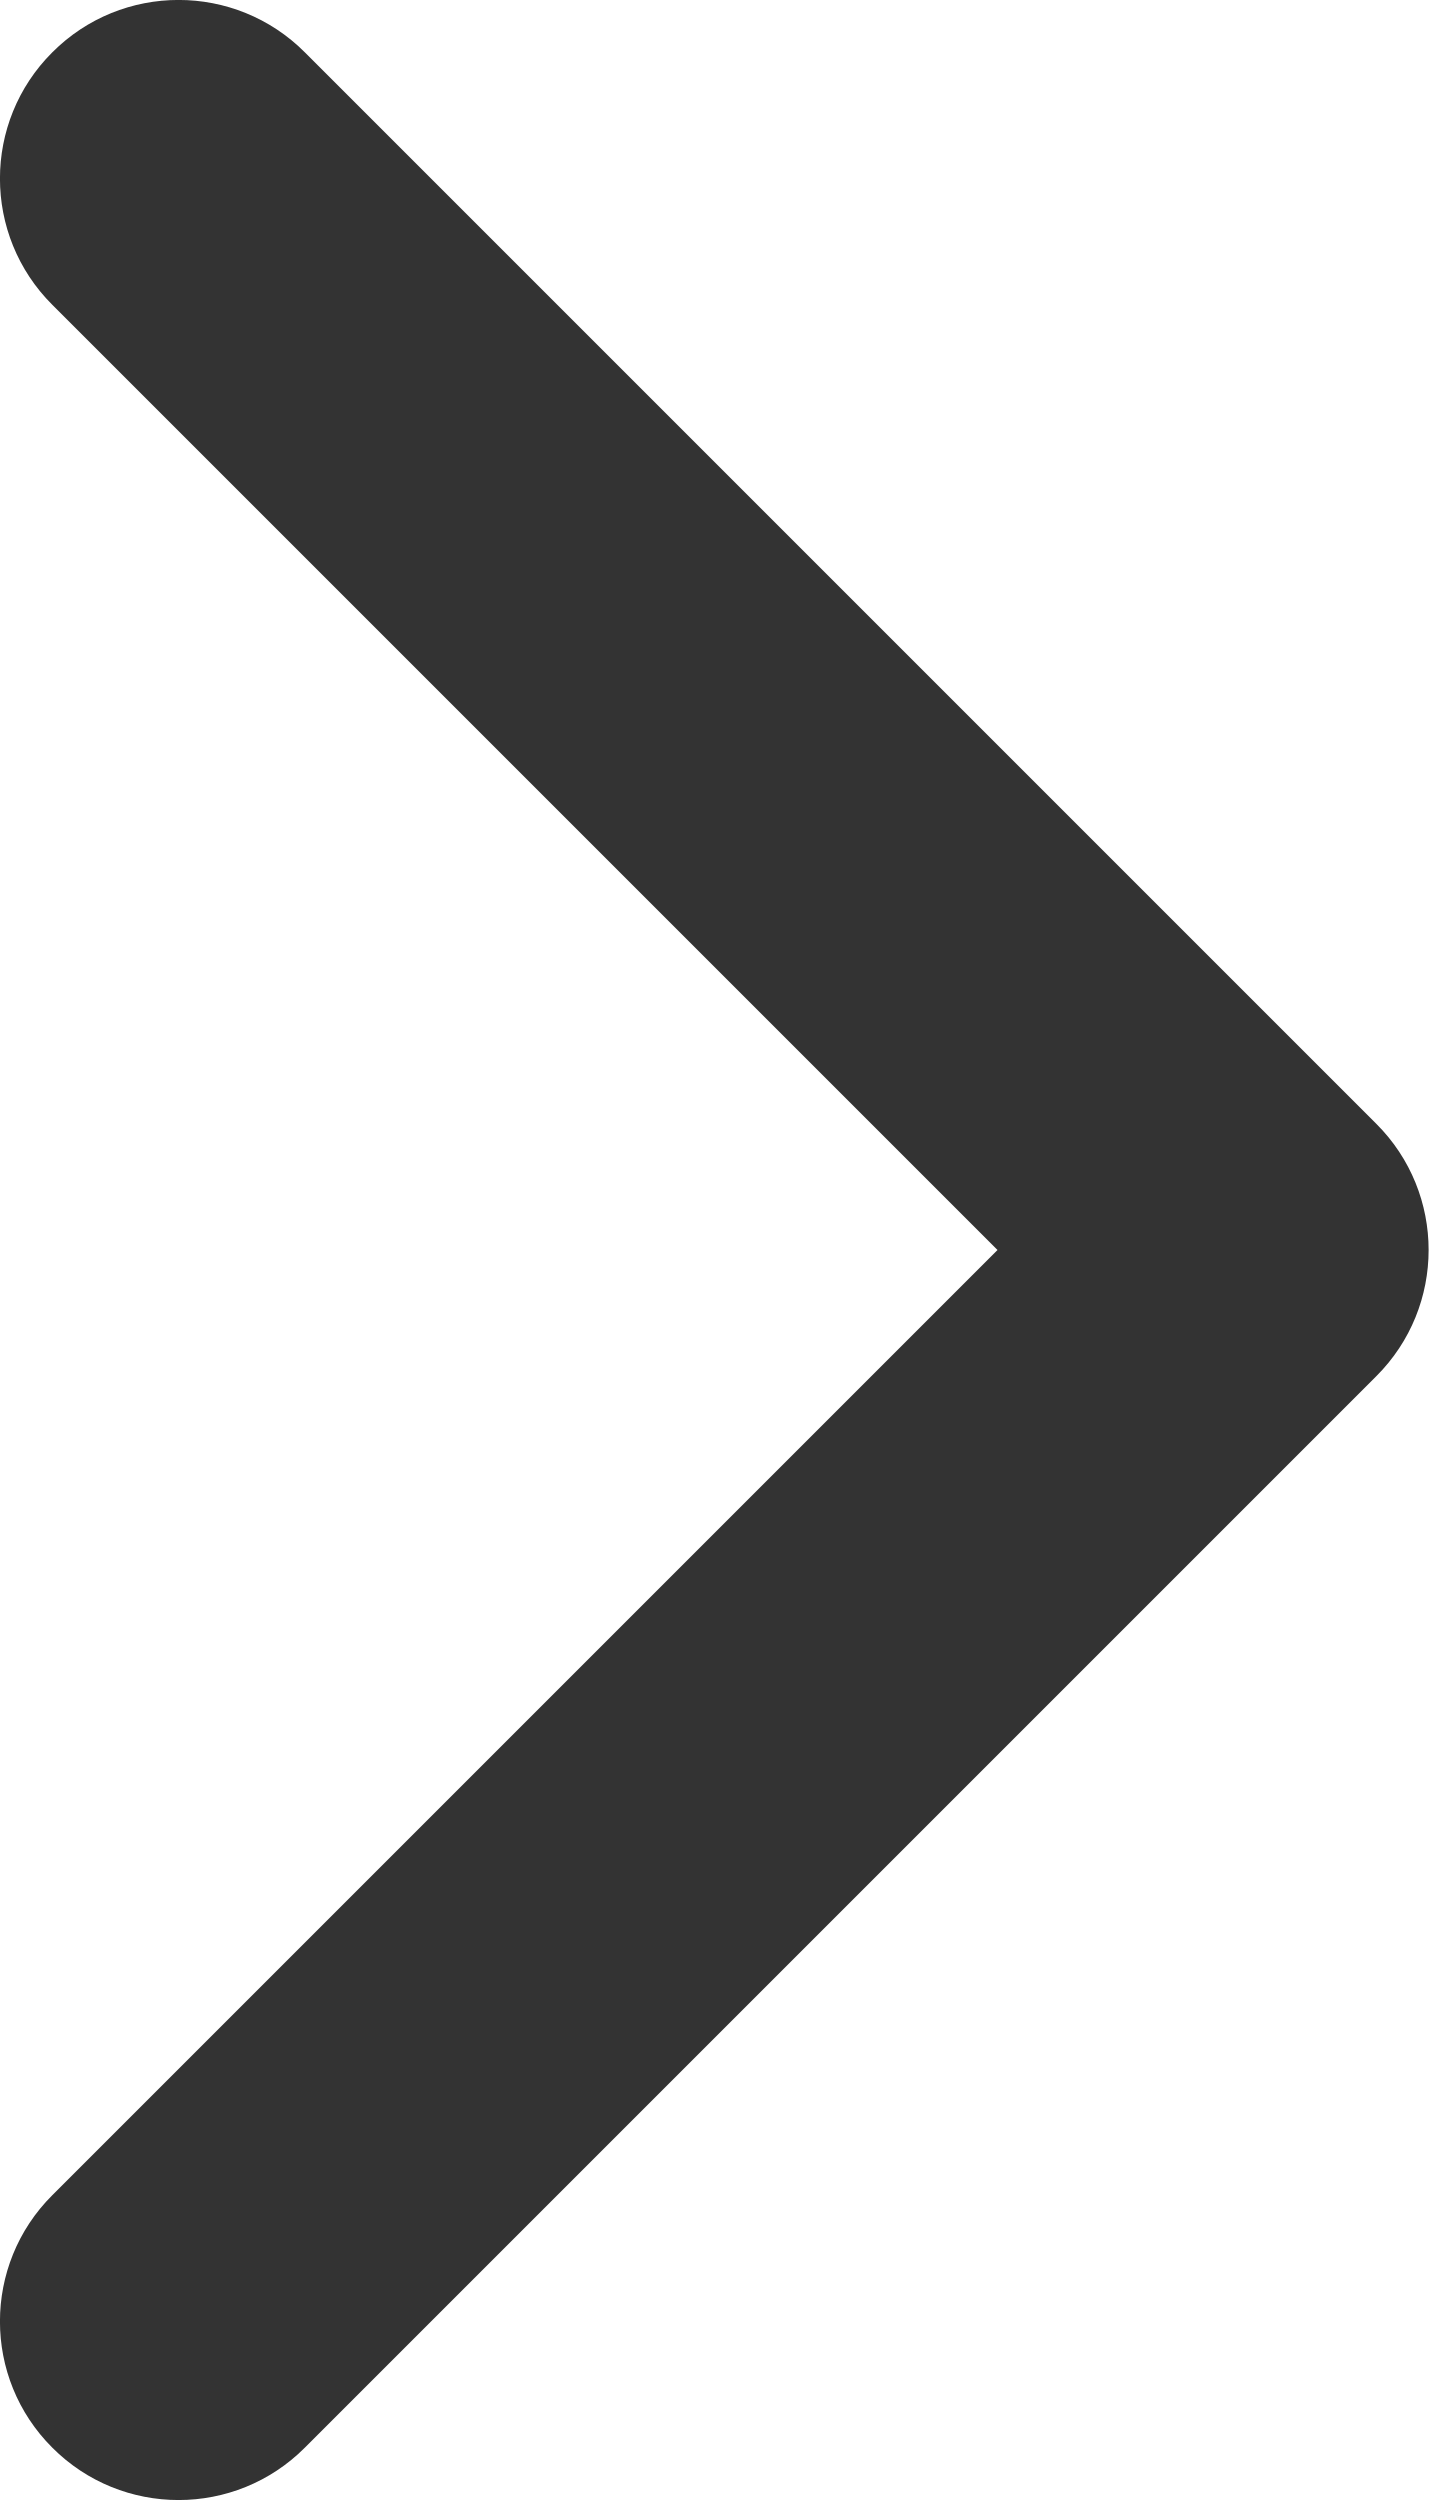
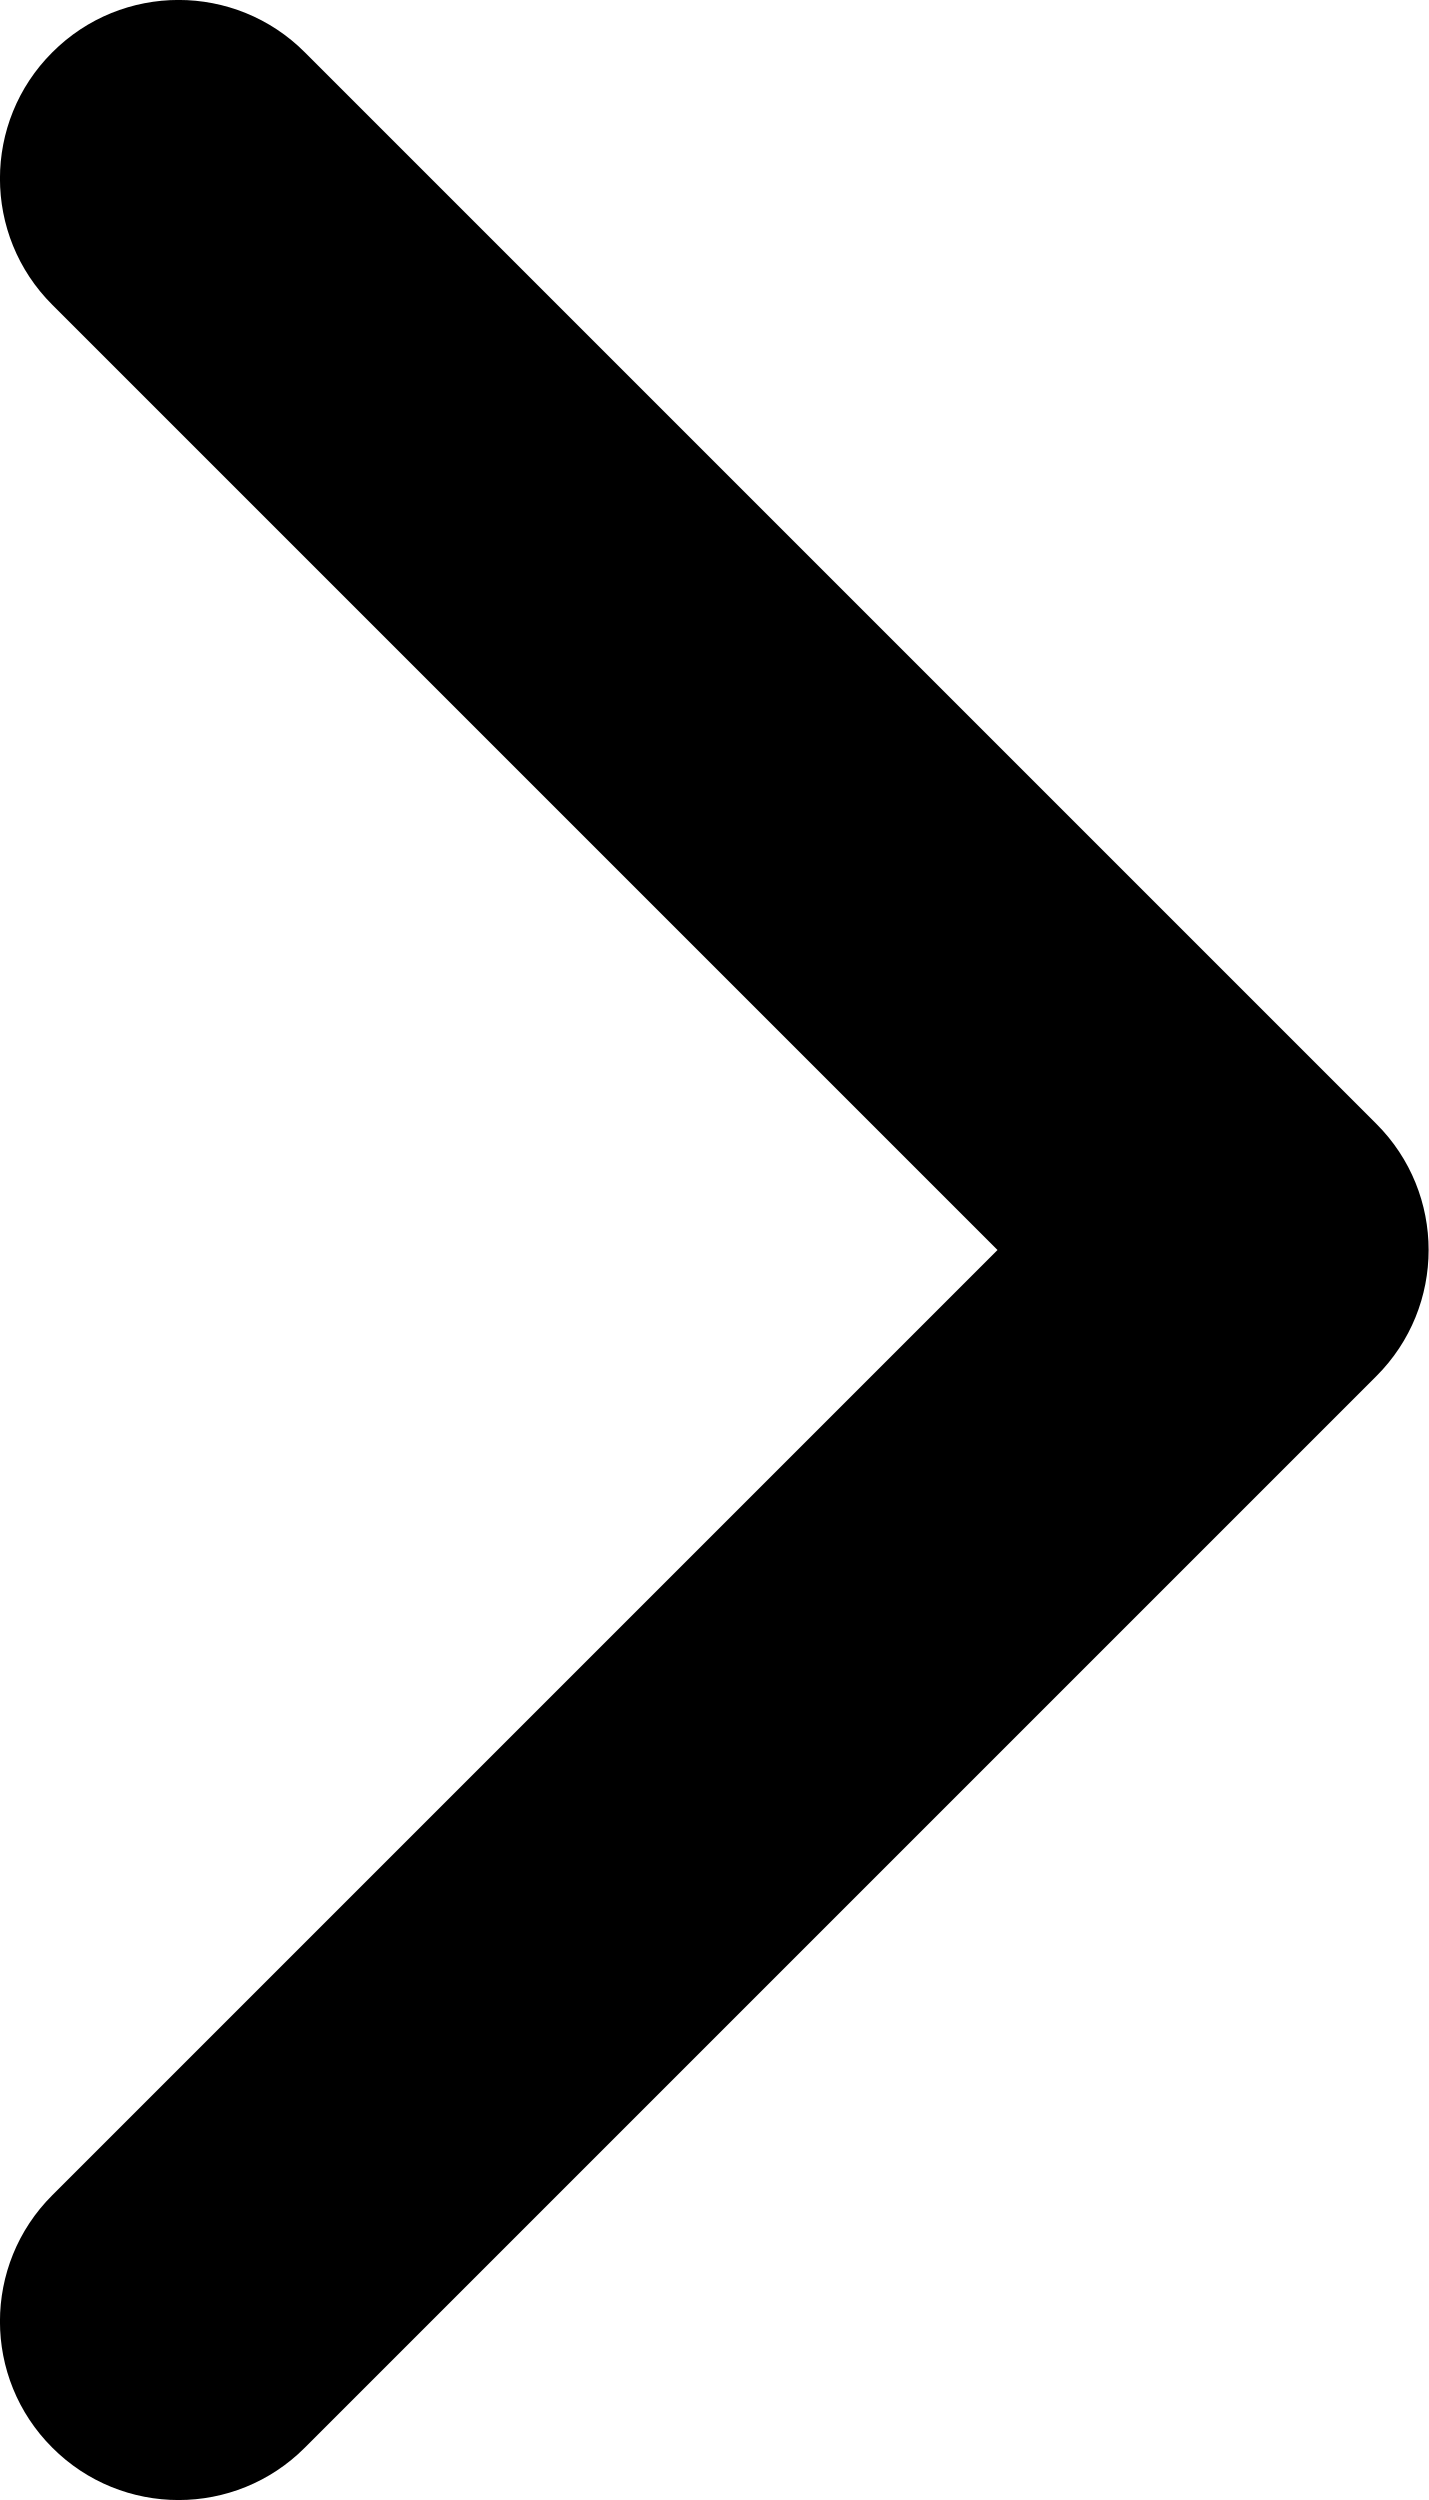
<svg xmlns="http://www.w3.org/2000/svg" width="8" height="14" viewBox="0 0 8 14" fill="none">
-   <path fill-rule="evenodd" clip-rule="evenodd" d="M0.293 0.293C0.683 -0.098 1.317 -0.098 1.707 0.293L7.707 6.293C8.098 6.683 8.098 7.317 7.707 7.707L1.707 13.707C1.317 14.098 0.683 14.098 0.293 13.707C-0.098 13.317 -0.098 12.683 0.293 12.293L5.586 7L0.293 1.707C-0.098 1.317 -0.098 0.683 0.293 0.293Z" fill="#333333" />
+   <path fill="#000000" fill-rule="evenodd" clip-rule="evenodd" d="M0.293 0.293C0.683 -0.098 1.317 -0.098 1.707 0.293L7.707 6.293C8.098 6.683 8.098 7.317 7.707 7.707L1.707 13.707C1.317 14.098 0.683 14.098 0.293 13.707C-0.098 13.317 -0.098 12.683 0.293 12.293L5.586 7L0.293 1.707C-0.098 1.317 -0.098 0.683 0.293 0.293Z" />
</svg>
